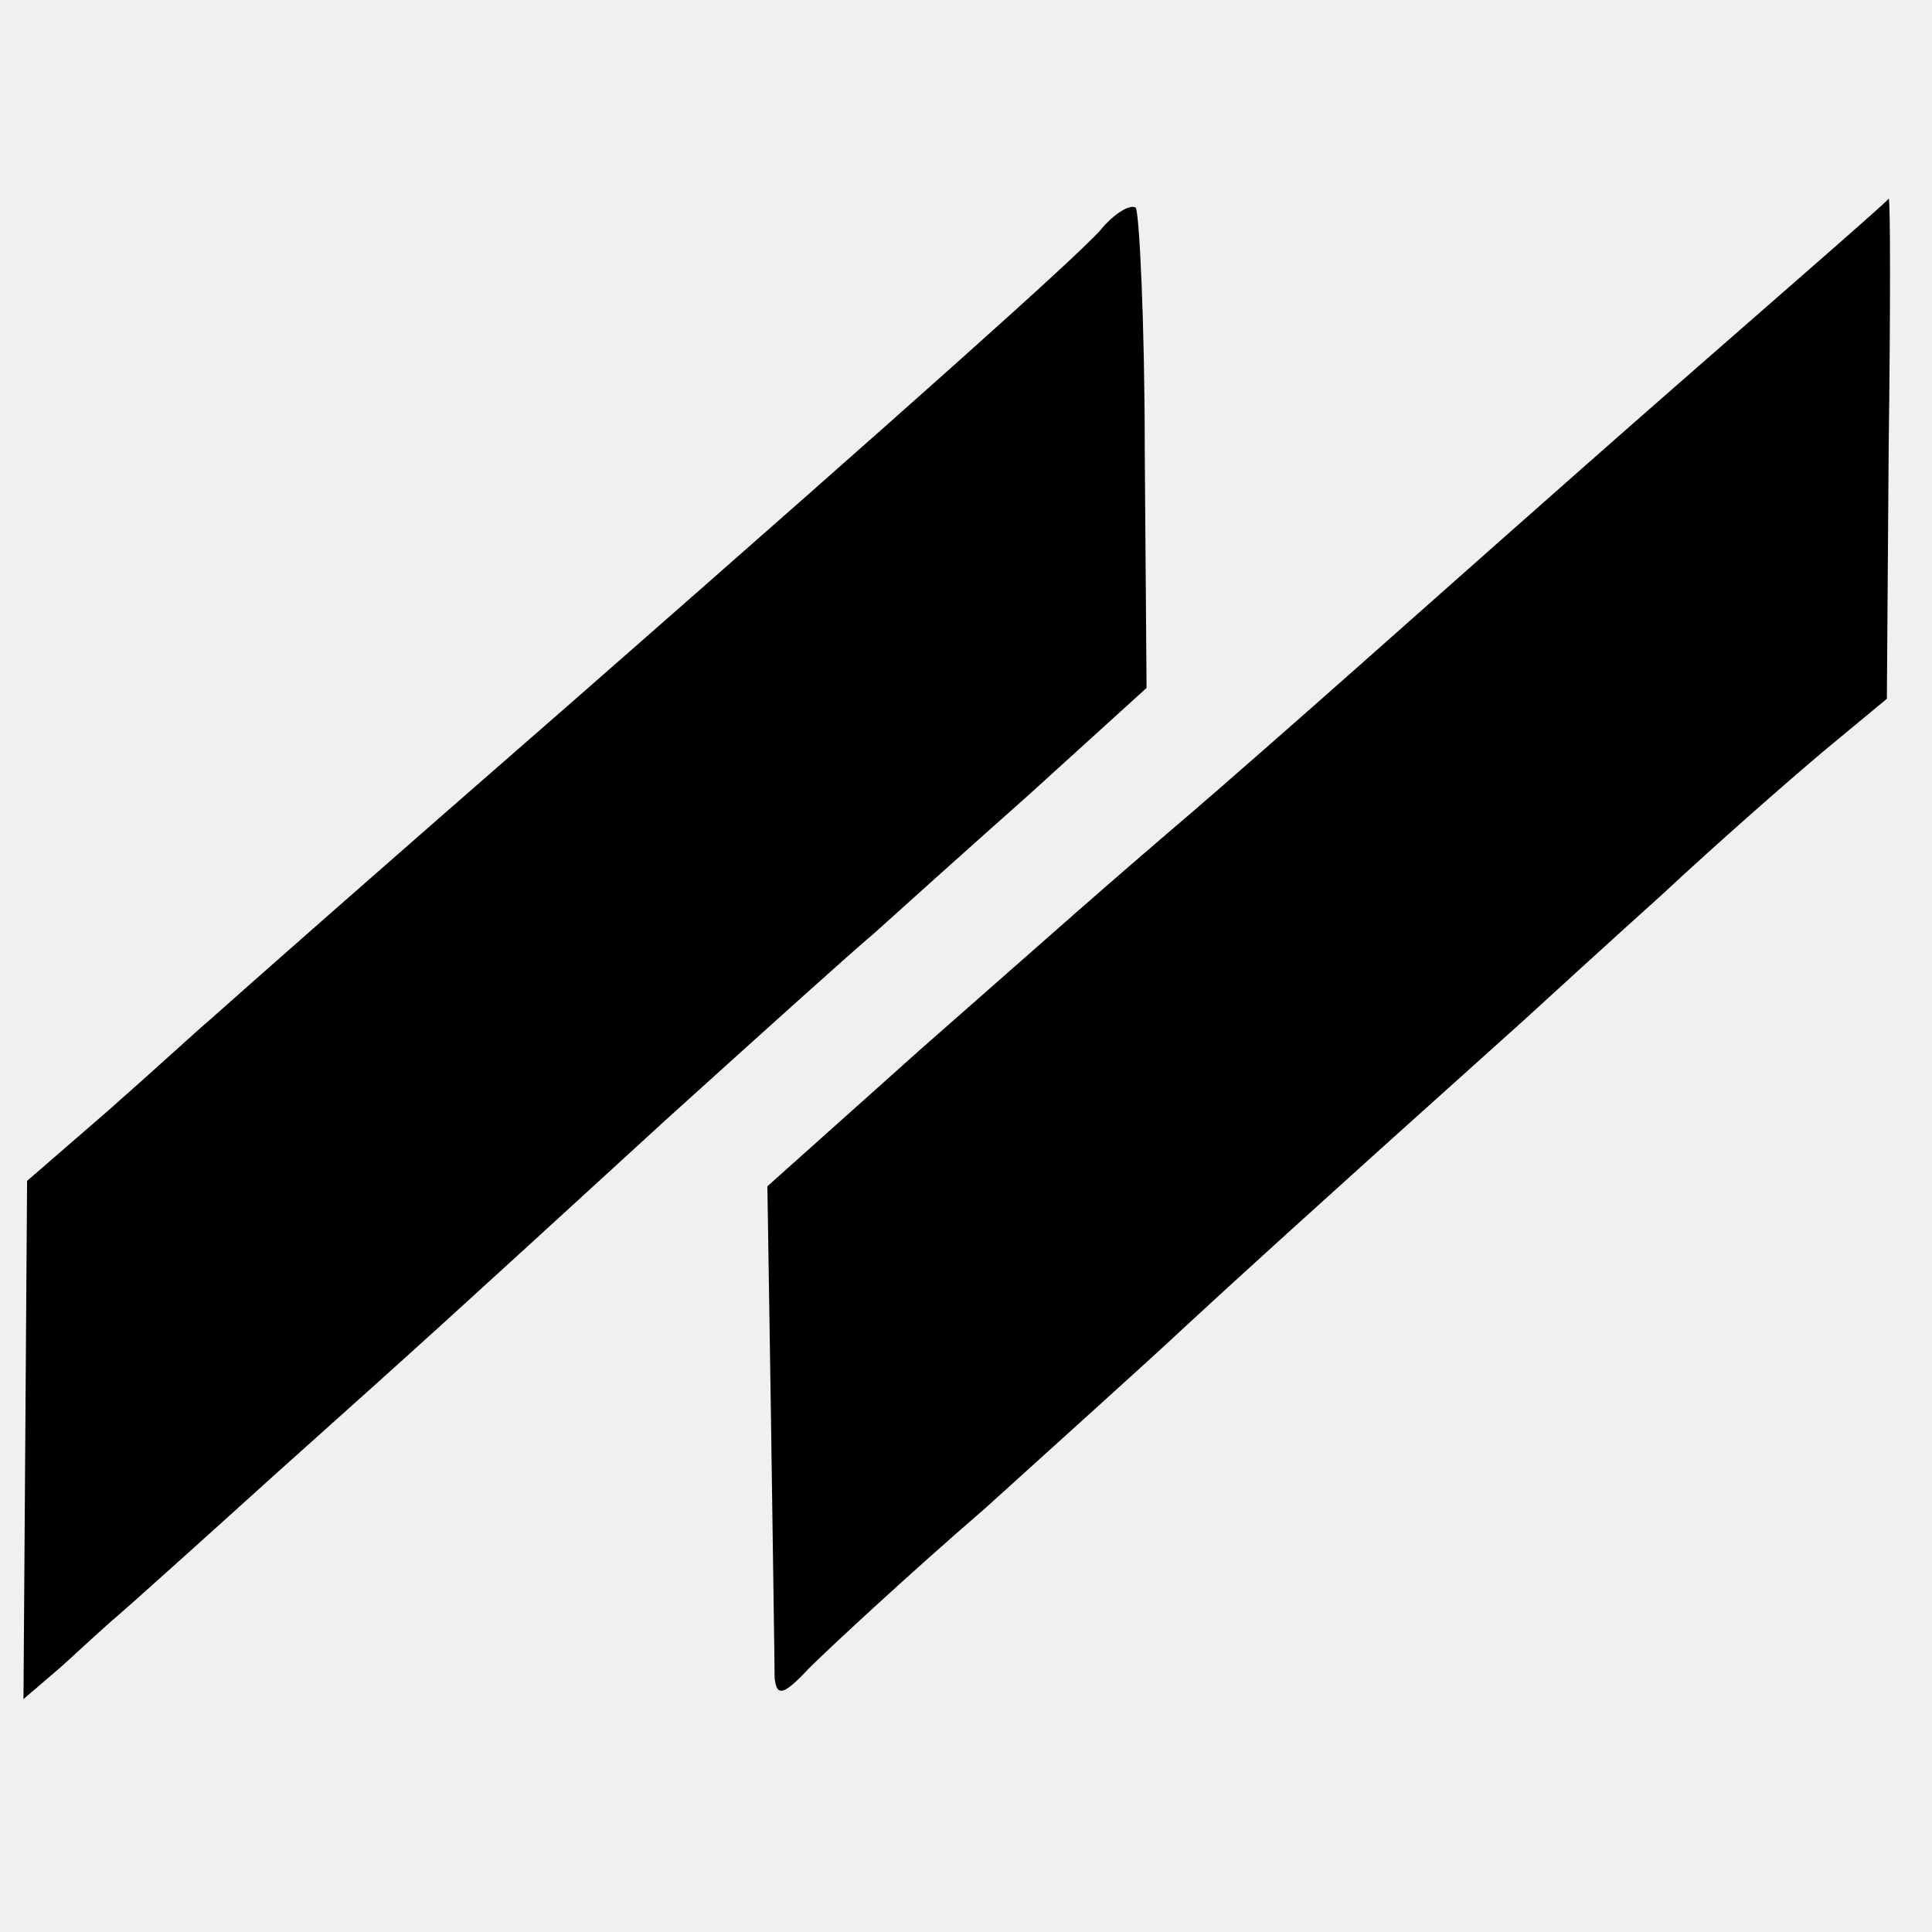
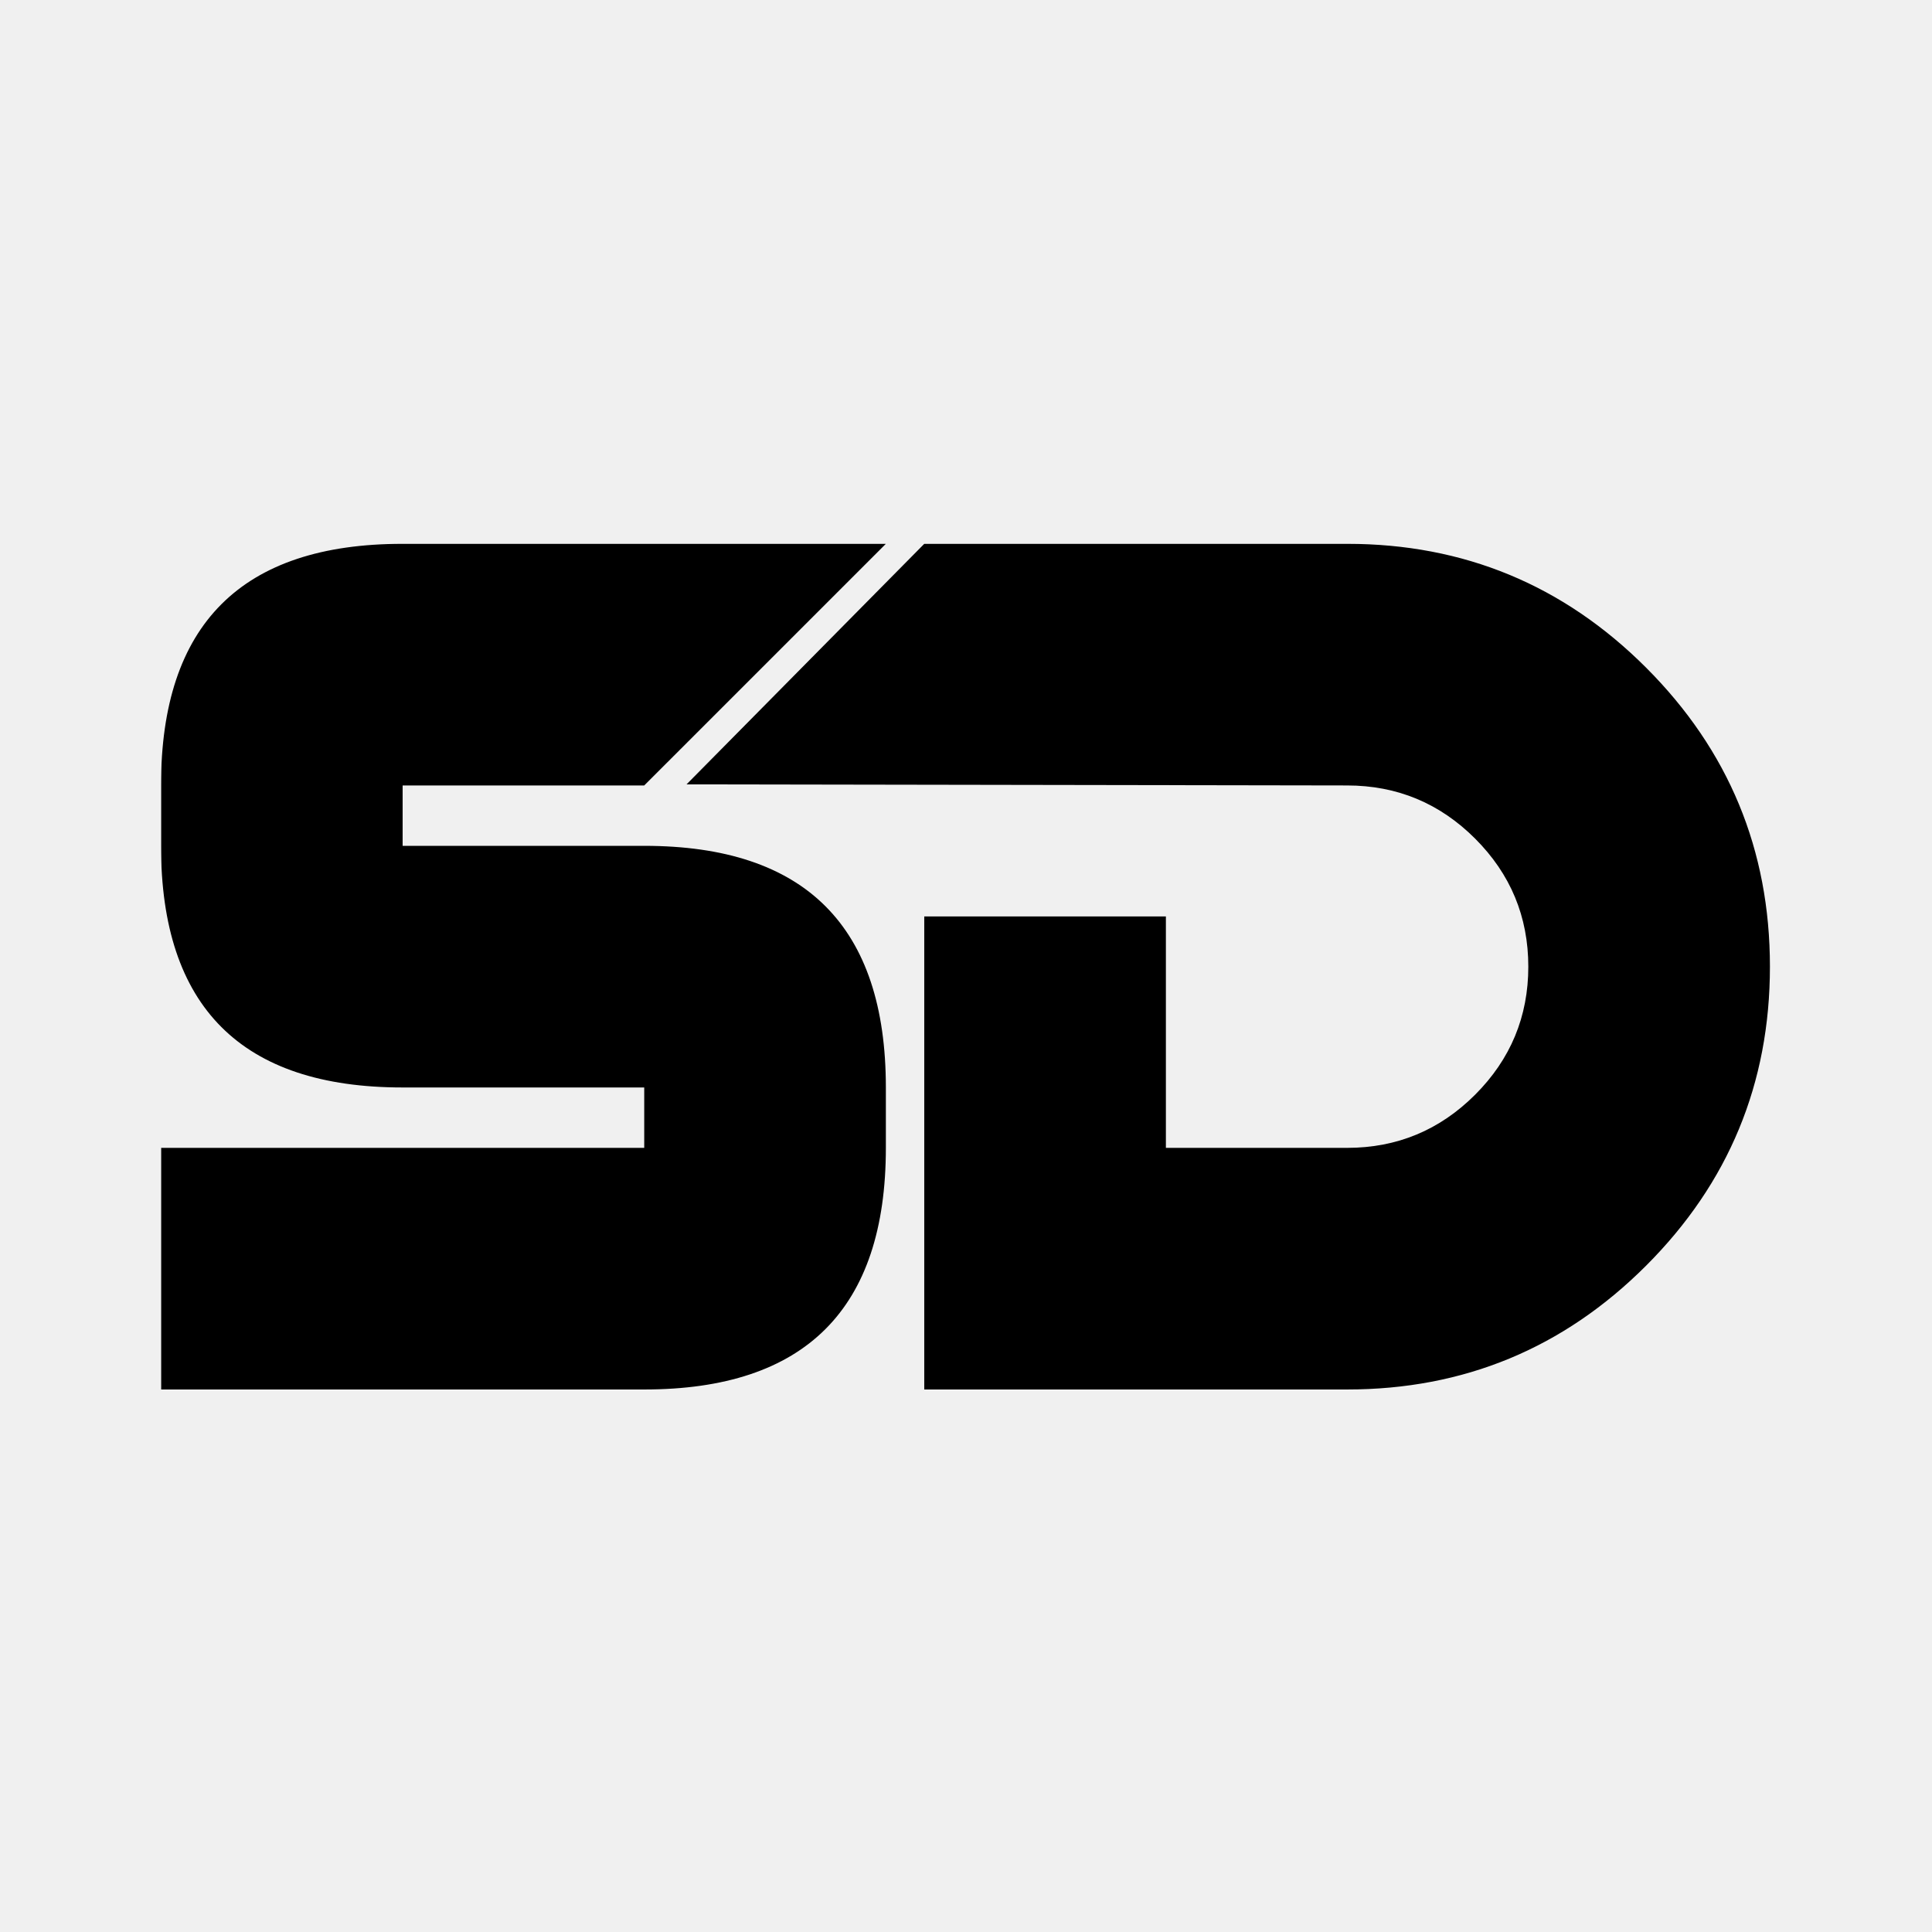
- <svg xmlns="http://www.w3.org/2000/svg" version="1.0" width="107pt" height="107pt" viewBox="0 0 107 107" preserveAspectRatio="xMidYMid meet">
-   <g transform="translate(0,107) scale(0.1,-0.1)" fill="#000000" stroke="none">
-     <path d="M609 942 c-17 -18 -95 -88 -289 -258 -117 -102 -177 -155 -204 -179 -6 -5 -31 -28 -56 -50 l-45 -39 -1 -144 -1 -143 21 18 c11 10 25 23 31 28 7 6 46 41 88 79 86 77 86 77 216 196 52 47 103 93 115 103 11 10 50 45 86 77 l65 59 -1 131 c0 71 -3 132 -5 135 -3 2 -12 -3 -20 -13z" />
-     <path d="M929 857 c-64 -56 -145 -128 -180 -159 -35 -31 -75 -66 -89 -78 -55 -47 -68 -59 -150 -131 l-85 -76 2 -129 c1 -71 2 -135 2 -143 1 -11 5 -10 19 5 10 10 54 51 98 89 43 39 92 83 109 99 26 24 63 58 189 171 12 11 47 43 77 70 30 28 70 63 89 79 l35 29 1 138 c1 77 1 139 0 139 0 -1 -53 -47 -117 -103z" />
+ <svg xmlns="http://www.w3.org/2000/svg" width="142" height="142" viewBox="0 0 142 142" fill="none">
+   <mask id="mask0_8_127" style="mask-type:luminance" maskUnits="userSpaceOnUse" x="11" y="39" width="120" height="64">
+     <path d="M11.834 39.938H130.167V102.129H11.834V39.938Z" fill="white" />
+   </mask>
+   <g mask="url(#mask0_8_127)">
+     <path d="M65.11 79.928V84.367C65.11 96.206 59.189 102.126 47.35 102.126H11.834V84.367H47.35V79.928H29.593C17.752 79.928 11.834 74.007 11.834 62.168V57.73C11.834 45.891 17.752 39.971 29.593 39.971H65.11L47.35 57.73H29.593V62.168H47.353C59.189 62.168 65.11 68.089 65.11 79.928ZM120.987 49.072C114.918 43.003 107.592 39.971 99.01 39.971H67.932L50.46 57.651L99.01 57.73C102.68 57.73 105.817 59.034 108.421 61.638C111.025 64.242 112.329 67.379 112.329 71.048C112.329 74.717 111.025 77.855 108.421 80.459C105.817 83.063 102.68 84.367 99.01 84.367H85.692V67.358H67.932V102.126H99.01C107.594 102.126 114.918 99.093 120.987 93.025C127.053 86.959 130.088 79.632 130.088 71.048C130.088 62.464 127.053 55.14 120.987 49.072Z" fill="black" />
  </g>
</svg>
